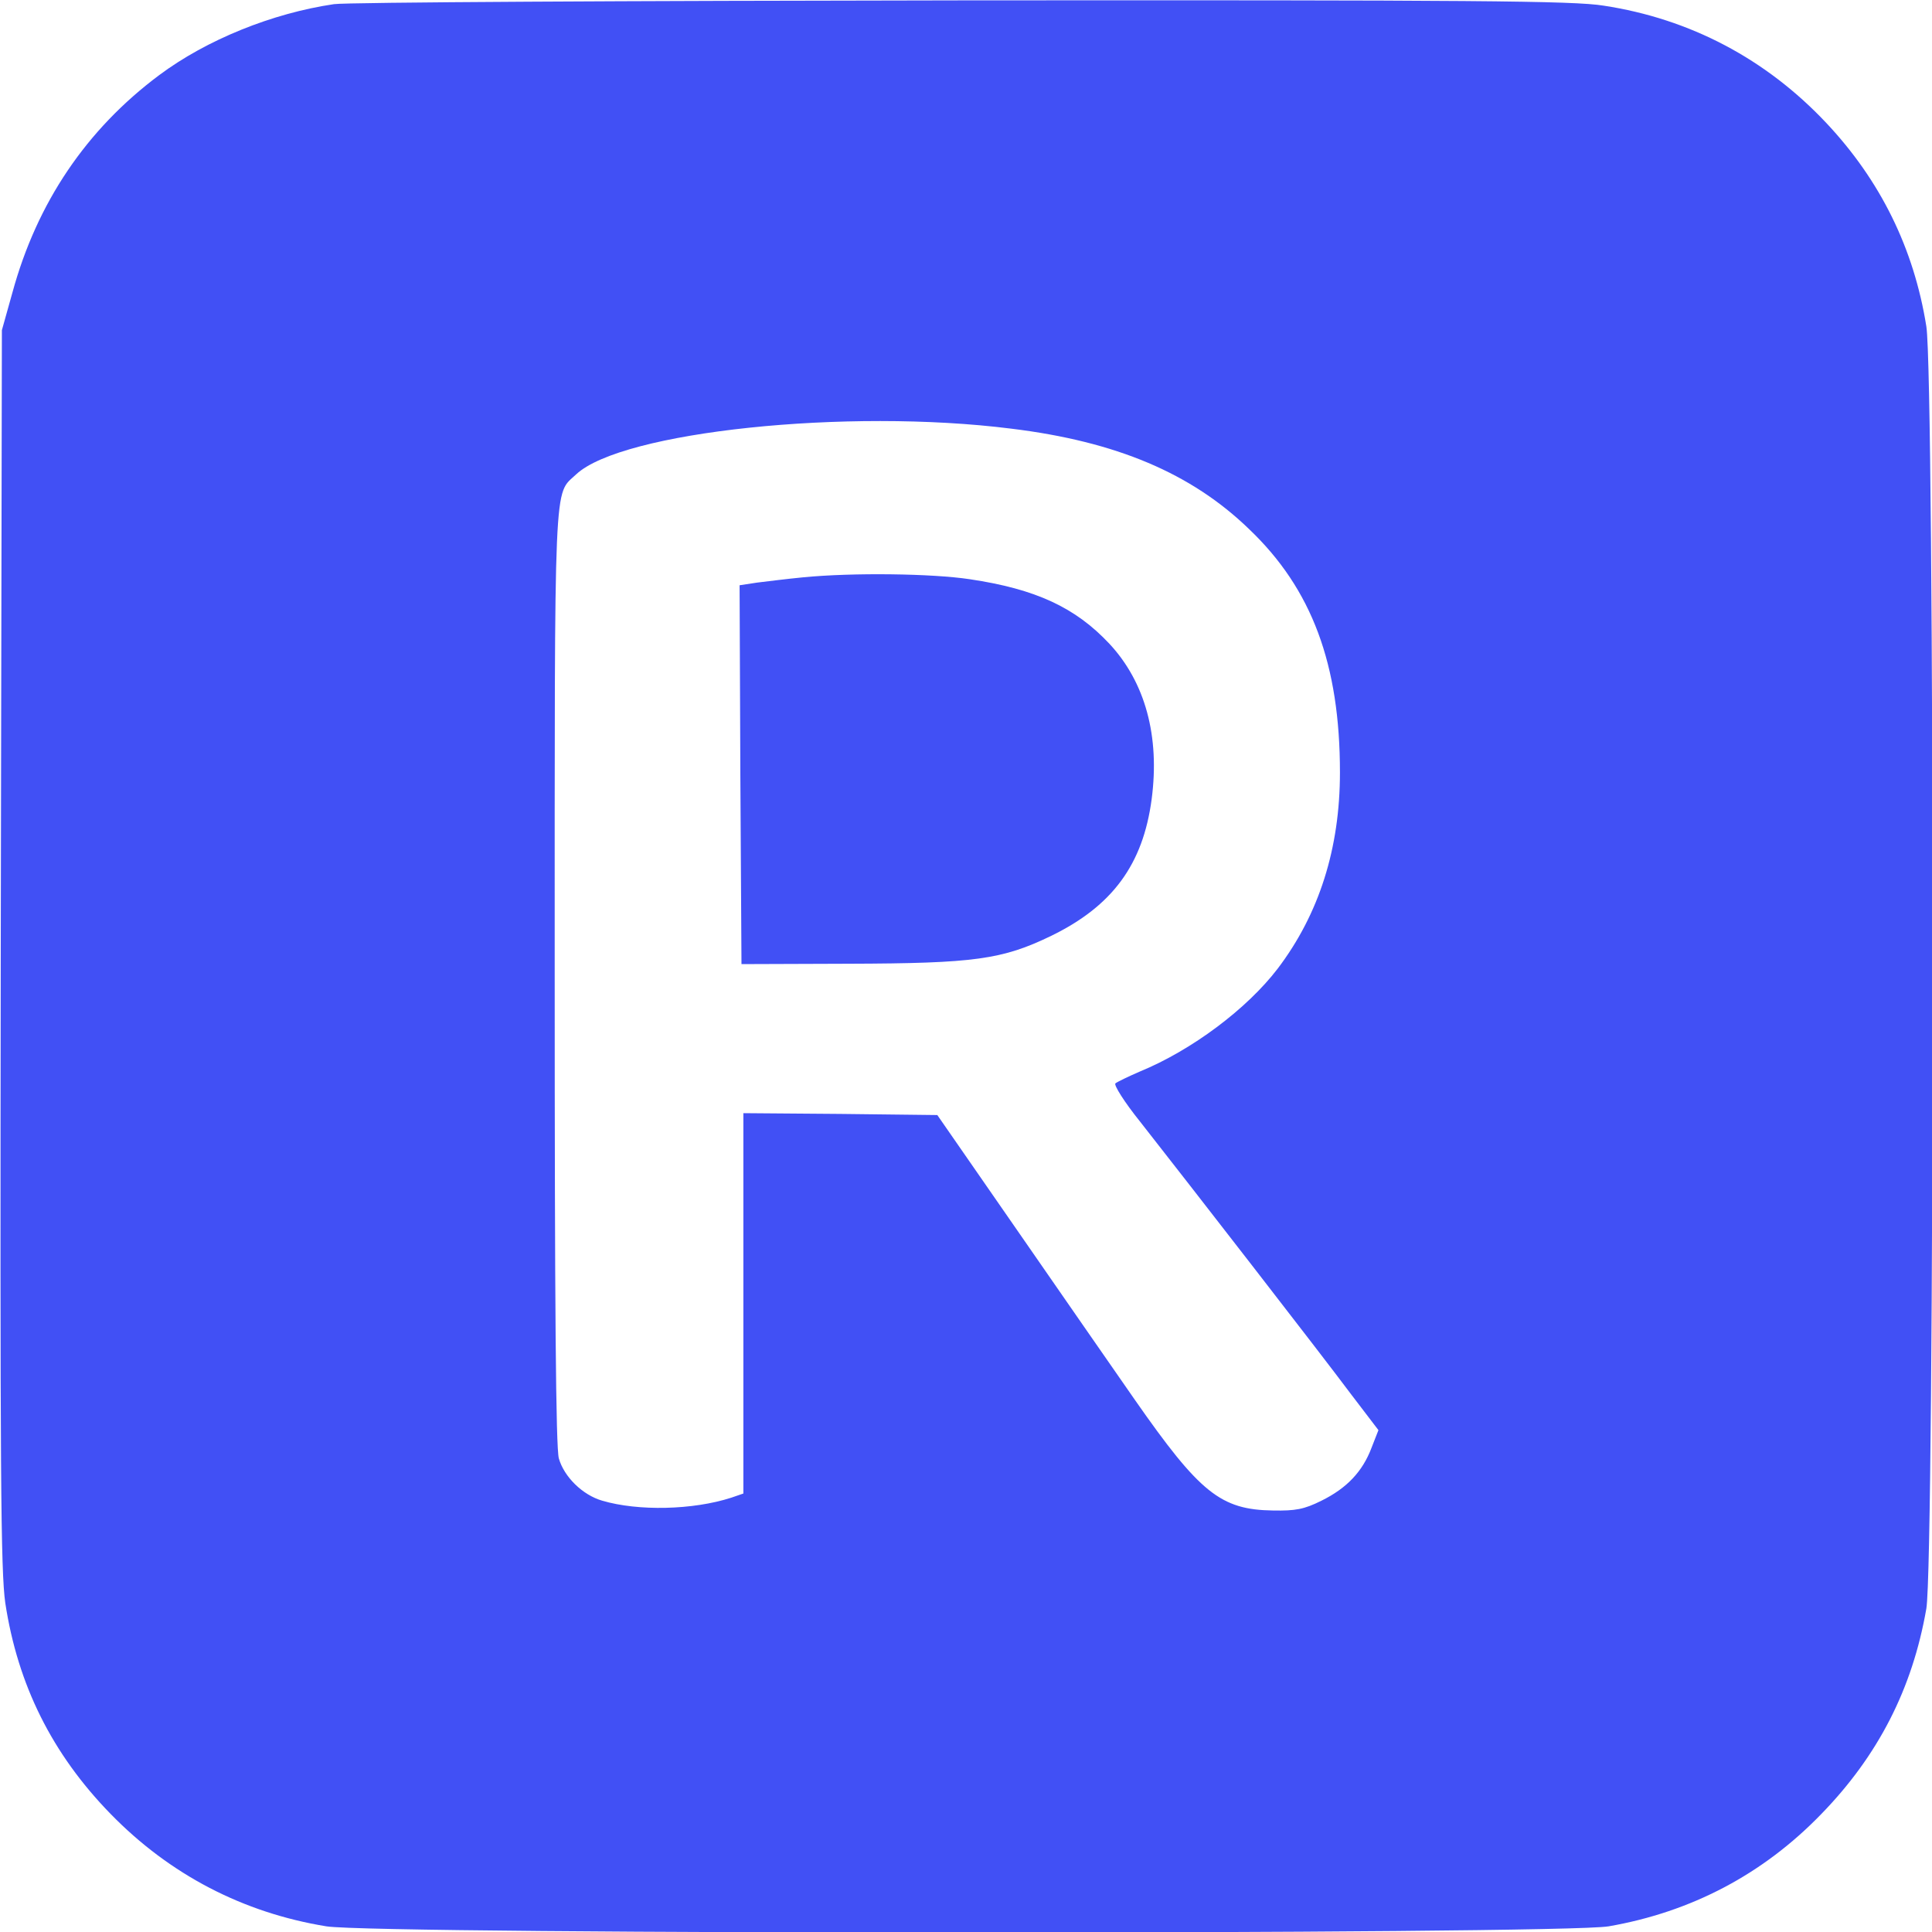
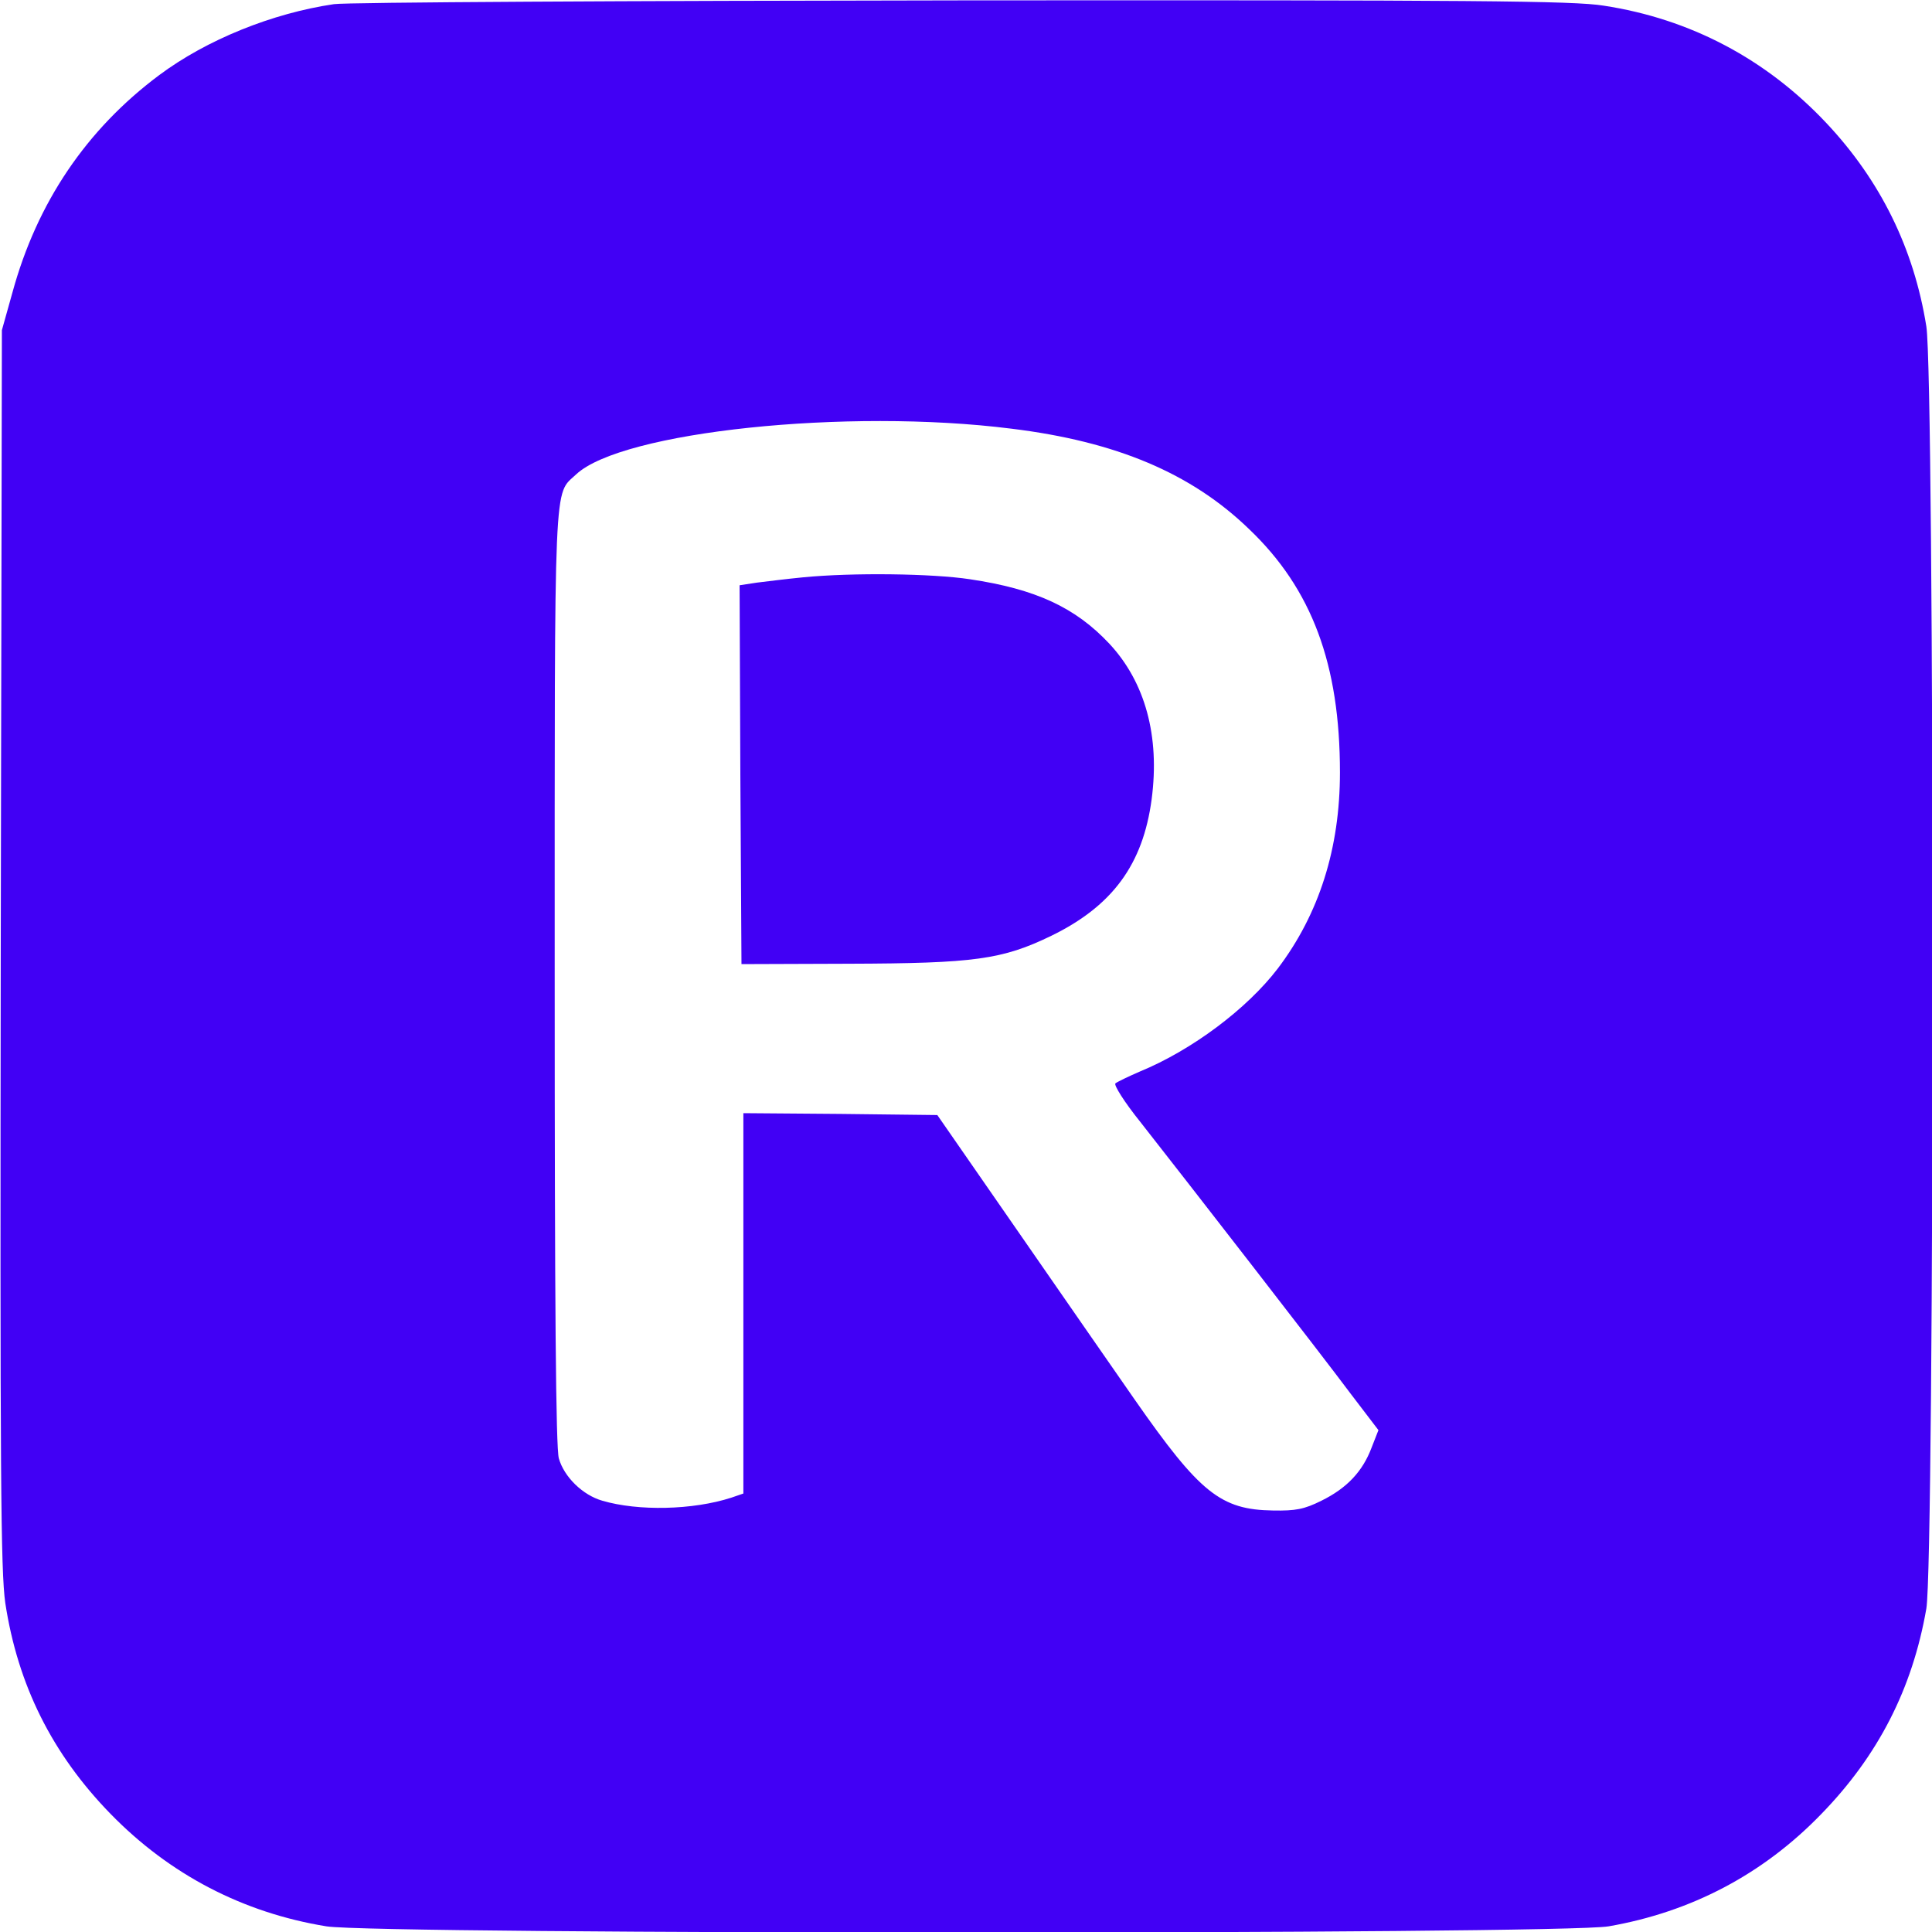
<svg xmlns="http://www.w3.org/2000/svg" viewBox="0 0 512 512" height="48" width="48">
-   <path d="M88.5 1.1c-16.3 2.4-33.7 9.4-46.3 18.8C22.9 34.3 9.8 53.7 3.3 77.5l-2.8 10-.3 163.7C0 391 .2 416.4 1.4 424.8c3.3 21.7 12.4 40 27.9 55.9 15.7 16.1 35.1 26.2 57.2 29.8 13.6 2.2 327.1 2.2 339.8 0 21.9-3.8 40.9-13.8 56.3-29.7 15.1-15.5 24.2-33.2 27.9-54.5 2.2-12.7 2.2-326.2 0-339.8-3.3-20.7-12.2-38.7-26.5-53.9-16-17-36.1-27.6-59-31.1C417 .2 390.6 0 255 .1c-88.3.1-163.2.5-166.5 1zM268 113.6c27.8 3.4 47.7 11.8 63 26.6 16.7 15.9 24.1 35.9 24.1 64.5 0 20.1-5.5 37.5-16.5 52-8.1 10.6-22.7 21.6-36.6 27.3-3 1.3-5.9 2.7-6.4 3.1-.5.4 2.4 5 6.5 10.1 12.8 16.3 48.2 61.9 55.8 72.1l7.4 9.7-1.8 4.6c-2.4 6.4-6.6 10.8-13.3 14.1-4.6 2.3-6.9 2.7-12.8 2.6-13.9-.2-19.4-4.6-36.7-29.4-5.9-8.5-20.1-28.9-31.5-45.4l-20.8-30-25.7-.3-25.7-.2v100.8l-3.2 1.1c-10.2 3.3-24.7 3.6-34.2.8-5.2-1.5-10.1-6.3-11.5-11.2-.8-2.8-1.1-40.4-1.1-127.8 0-134.9-.3-127.3 5.7-133 12.1-11.3 71.7-17.6 115.3-12.1z" fill="#4150f5" />
-   <path d="M212.8 153c-4.2.4-9.7 1.1-12.2 1.4l-4.6.7.2 50.2.3 50.2 28.5-.1c33.2-.1 40.6-1.1 53.6-7.4 16.2-7.9 24.3-18.9 26.6-36.2 2.2-16.7-1.7-31-11.2-41.2-9-9.6-19.5-14.5-37-17.1-9.9-1.5-30.9-1.8-44.2-.5z" fill="#4150f5" />
+   <style>path{fill: #4100f5;}@media(prefers-color-scheme: dark){path{fill:#c6c0ff;}}
+     </style>
+   <path d="M88.5 1.1c-16.3 2.4-33.7 9.4-46.3 18.8C22.9 34.3 9.8 53.7 3.3 77.5l-2.8 10-.3 163.7C0 391 .2 416.4 1.4 424.8c3.3 21.7 12.4 40 27.9 55.9 15.7 16.1 35.1 26.2 57.2 29.8 13.6 2.2 327.1 2.2 339.8 0 21.9-3.8 40.9-13.8 56.3-29.7 15.1-15.5 24.2-33.2 27.9-54.5 2.2-12.7 2.2-326.2 0-339.8-3.3-20.7-12.2-38.7-26.5-53.9-16-17-36.1-27.6-59-31.1C417 .2 390.6 0 255 .1c-88.3.1-163.2.5-166.5 1zM268 113.6c27.8 3.4 47.7 11.8 63 26.6 16.7 15.9 24.1 35.9 24.1 64.5 0 20.1-5.5 37.5-16.5 52-8.1 10.6-22.7 21.6-36.6 27.3-3 1.3-5.9 2.7-6.4 3.1-.5.4 2.4 5 6.5 10.1 12.8 16.3 48.2 61.9 55.8 72.1l7.4 9.7-1.8 4.6c-2.4 6.4-6.6 10.8-13.3 14.1-4.6 2.3-6.9 2.7-12.8 2.6-13.9-.2-19.4-4.6-36.7-29.4-5.9-8.5-20.1-28.9-31.5-45.4l-20.8-30-25.7-.3-25.7-.2v100.8l-3.2 1.1c-10.2 3.3-24.7 3.6-34.2.8-5.2-1.5-10.1-6.3-11.5-11.2-.8-2.8-1.1-40.4-1.1-127.8 0-134.9-.3-127.3 5.7-133 12.1-11.3 71.7-17.6 115.3-12.1z" />
+   <path d="M212.8 153c-4.2.4-9.7 1.1-12.2 1.4l-4.6.7.2 50.2.3 50.2 28.5-.1c33.2-.1 40.6-1.1 53.6-7.4 16.2-7.9 24.3-18.9 26.6-36.2 2.2-16.7-1.7-31-11.2-41.2-9-9.6-19.5-14.5-37-17.1-9.9-1.5-30.9-1.8-44.2-.5z" />
</svg>
